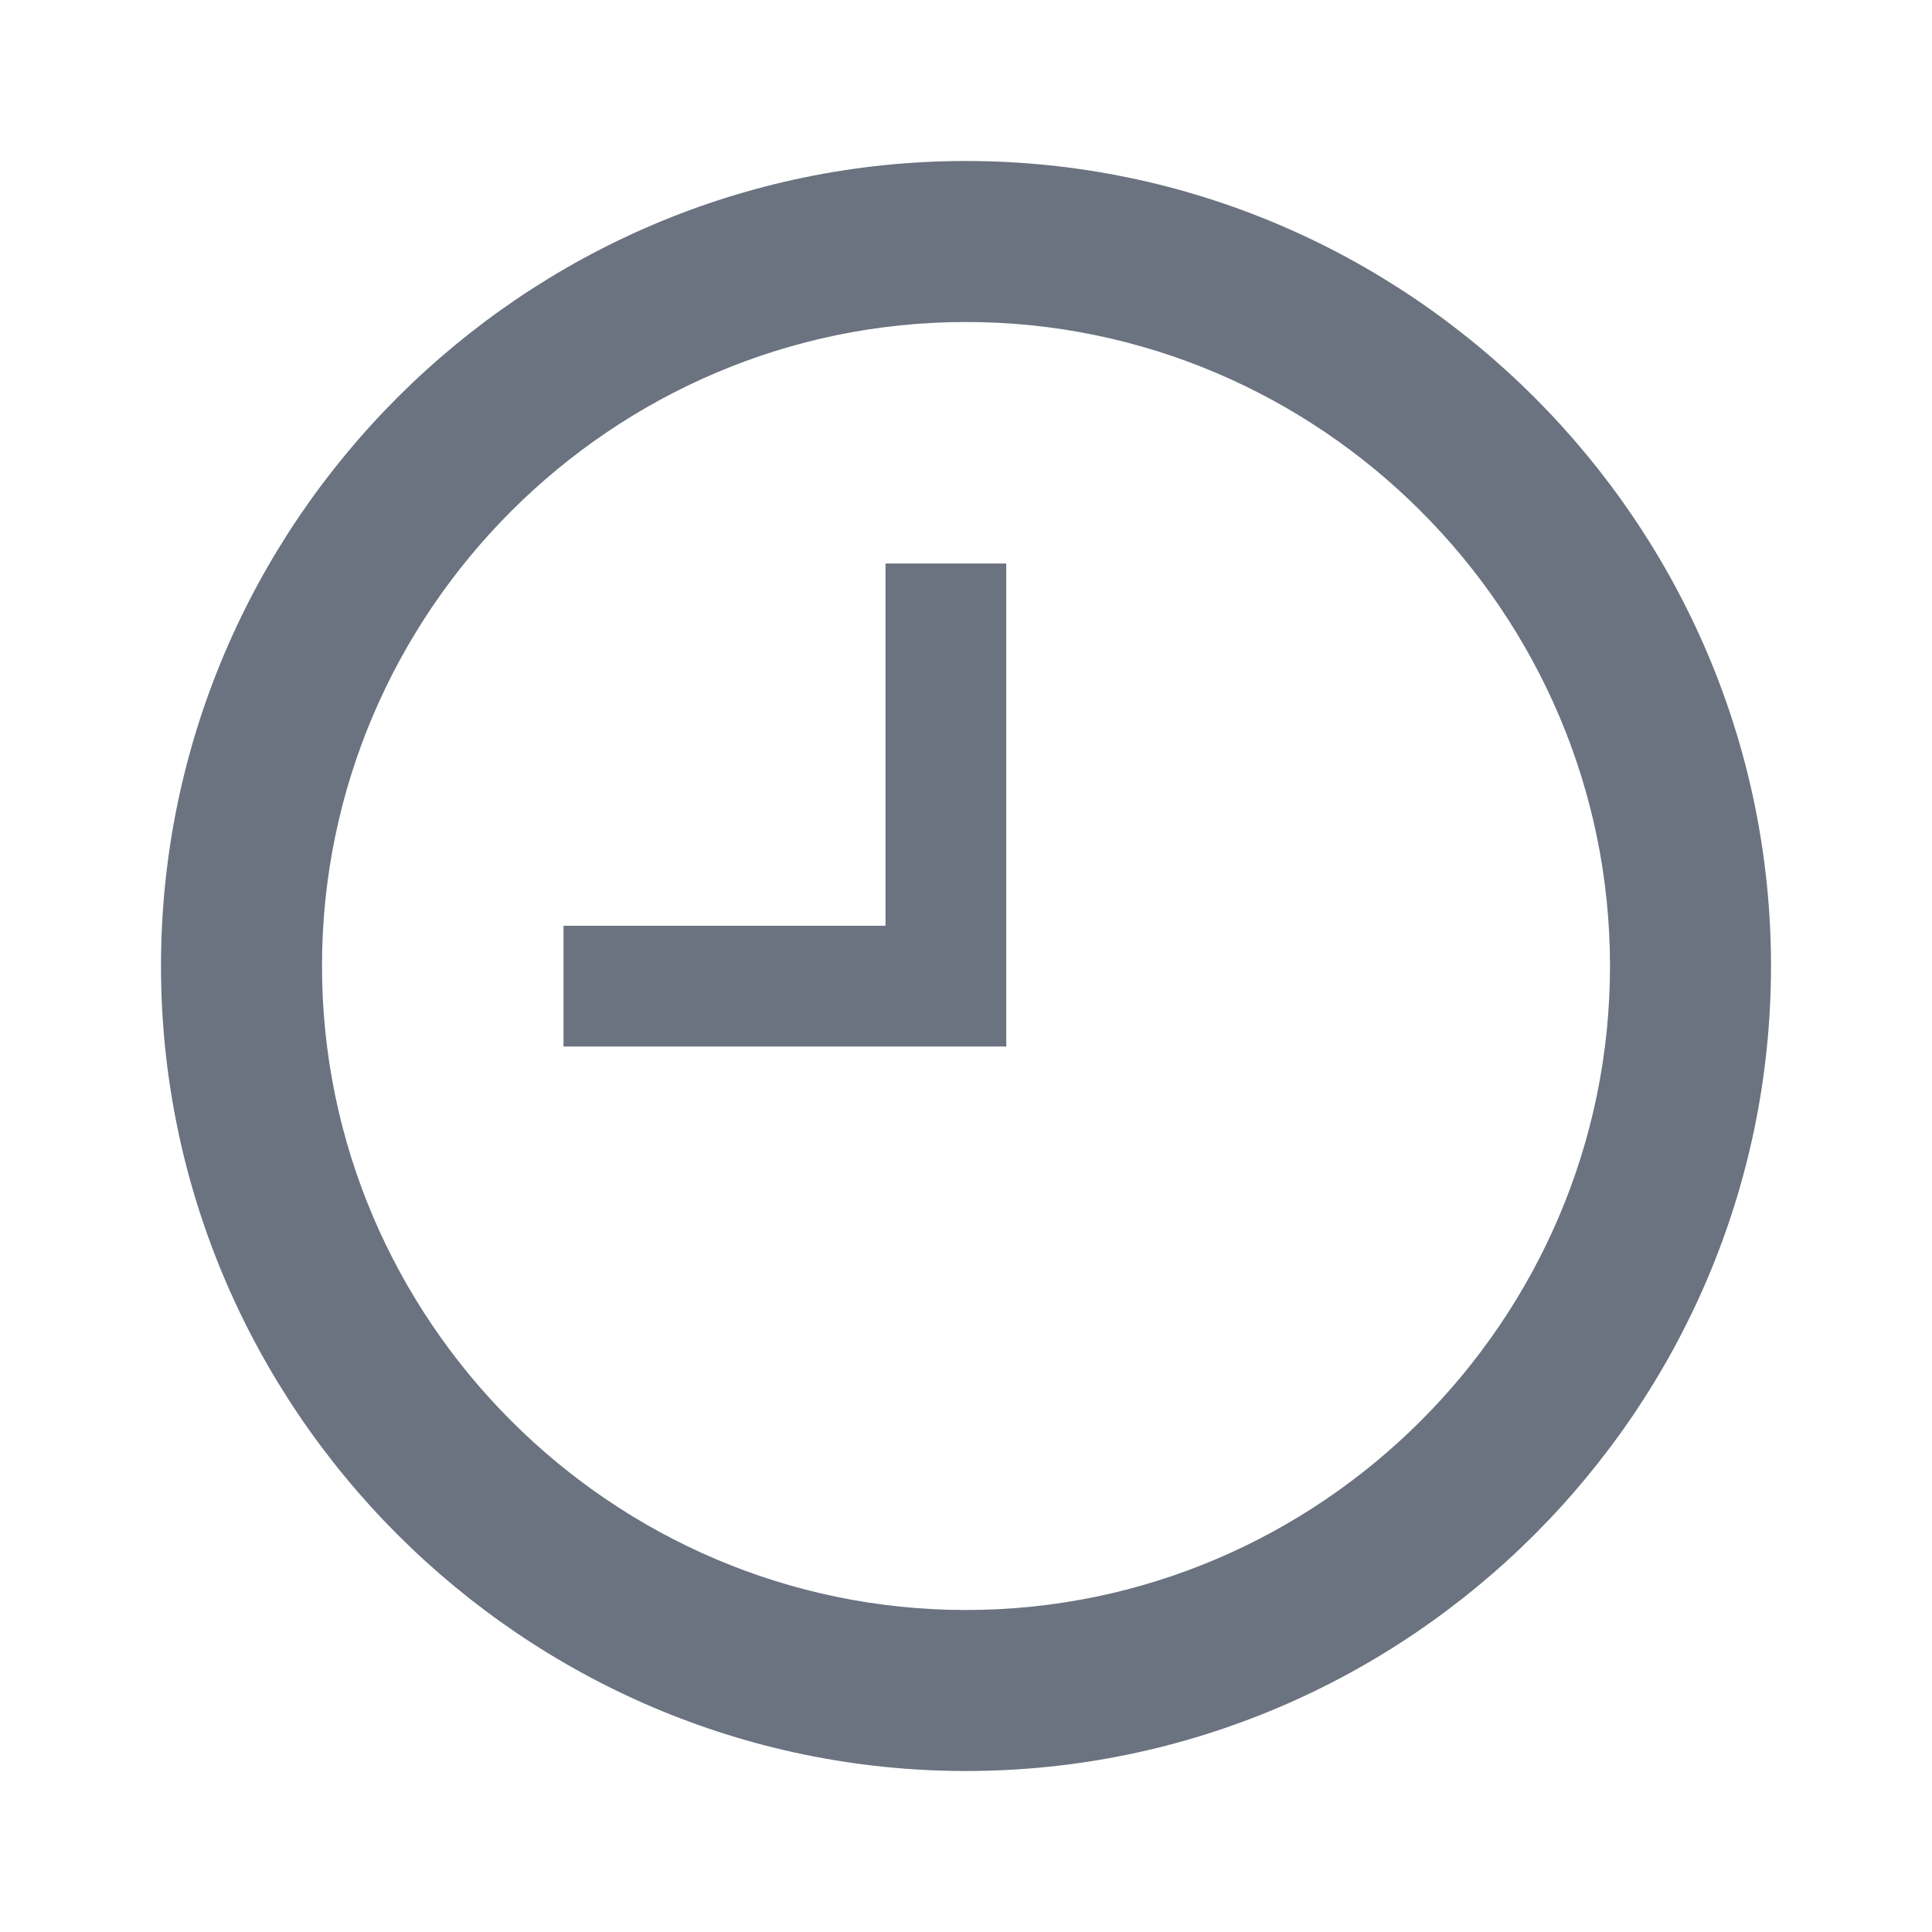
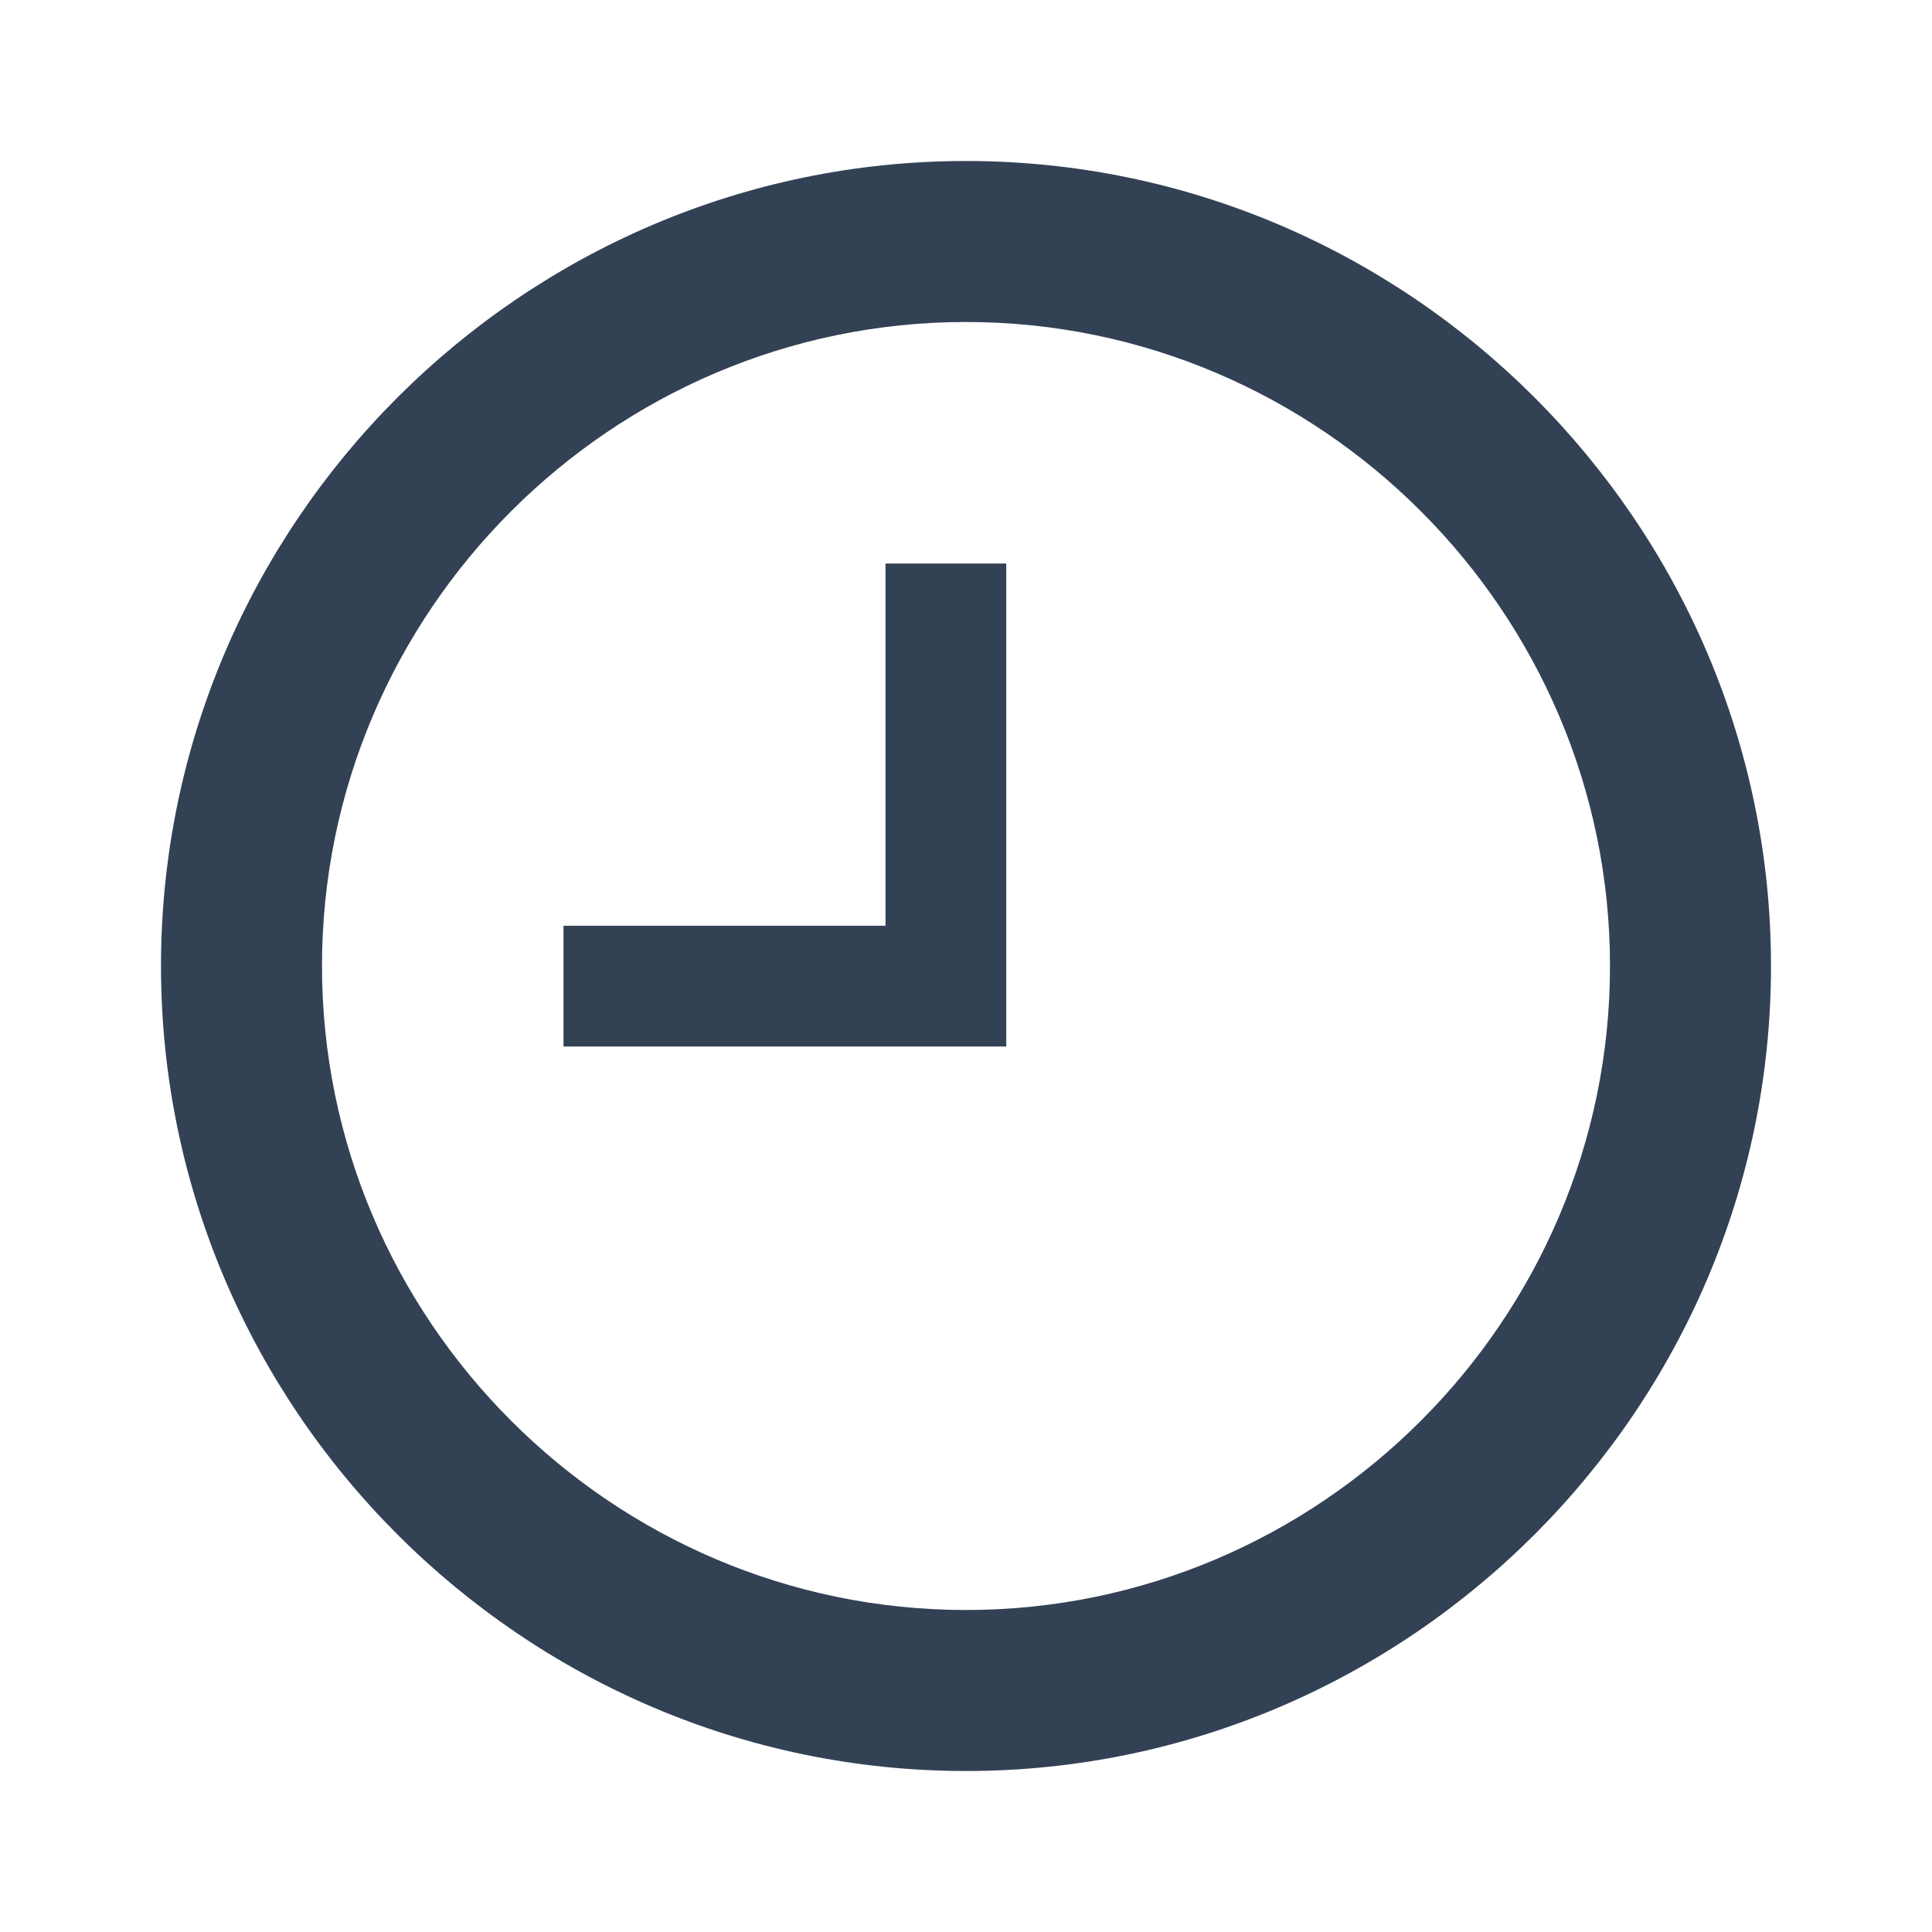
<svg xmlns="http://www.w3.org/2000/svg" width="1em" height="1em" viewBox="0 0 24 24">
-   <path fill="#6b7280" d="M12 20c4.4 0 8-3.6 8-8s-3.6-8-8-8s-8 3.6-8 8s3.6 8 8 8m0-18c5.5 0 10 4.5 10 10s-4.5 10-10 10S2 17.5 2 12S6.5 2 12 2m.5 5v6H7v-1.5h4V7h1.5Z" />
+   <path fill="#334155" d="M12 20c4.4 0 8-3.6 8-8s-3.6-8-8-8s-8 3.6-8 8s3.6 8 8 8m0-18c5.5 0 10 4.5 10 10s-4.5 10-10 10S2 17.5 2 12S6.5 2 12 2m.5 5v6H7v-1.5h4V7h1.5Z" />
</svg>
